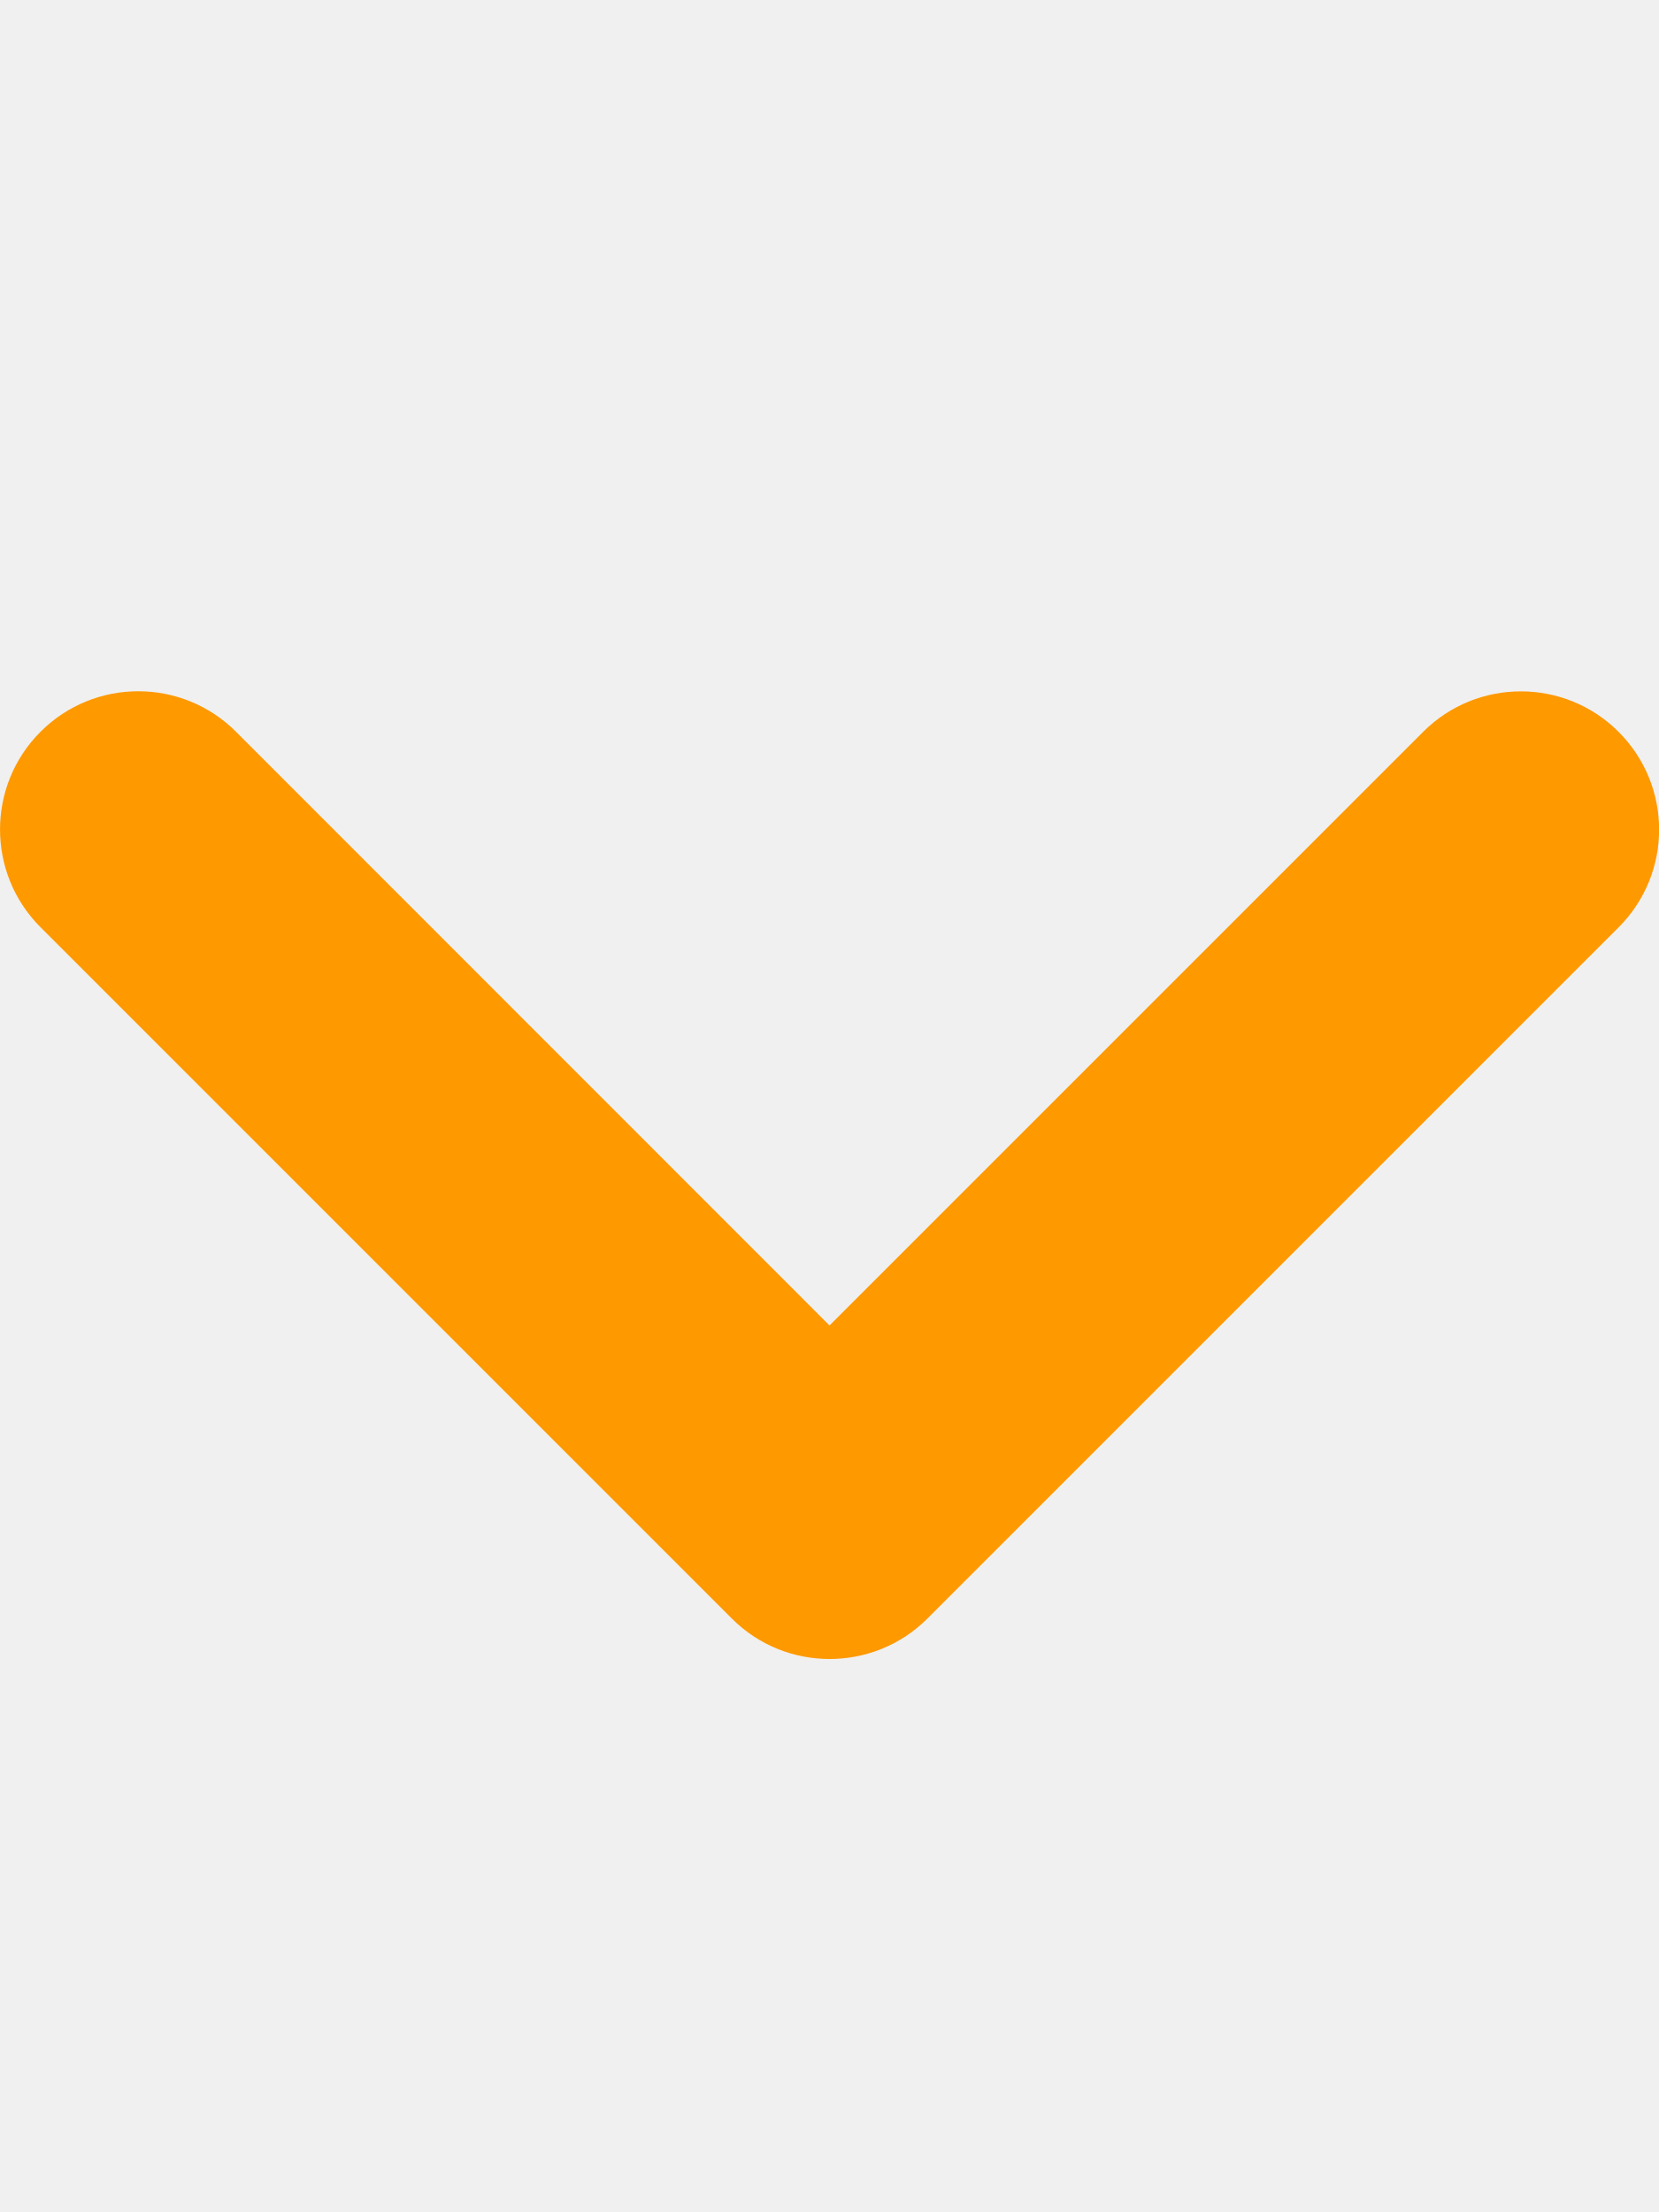
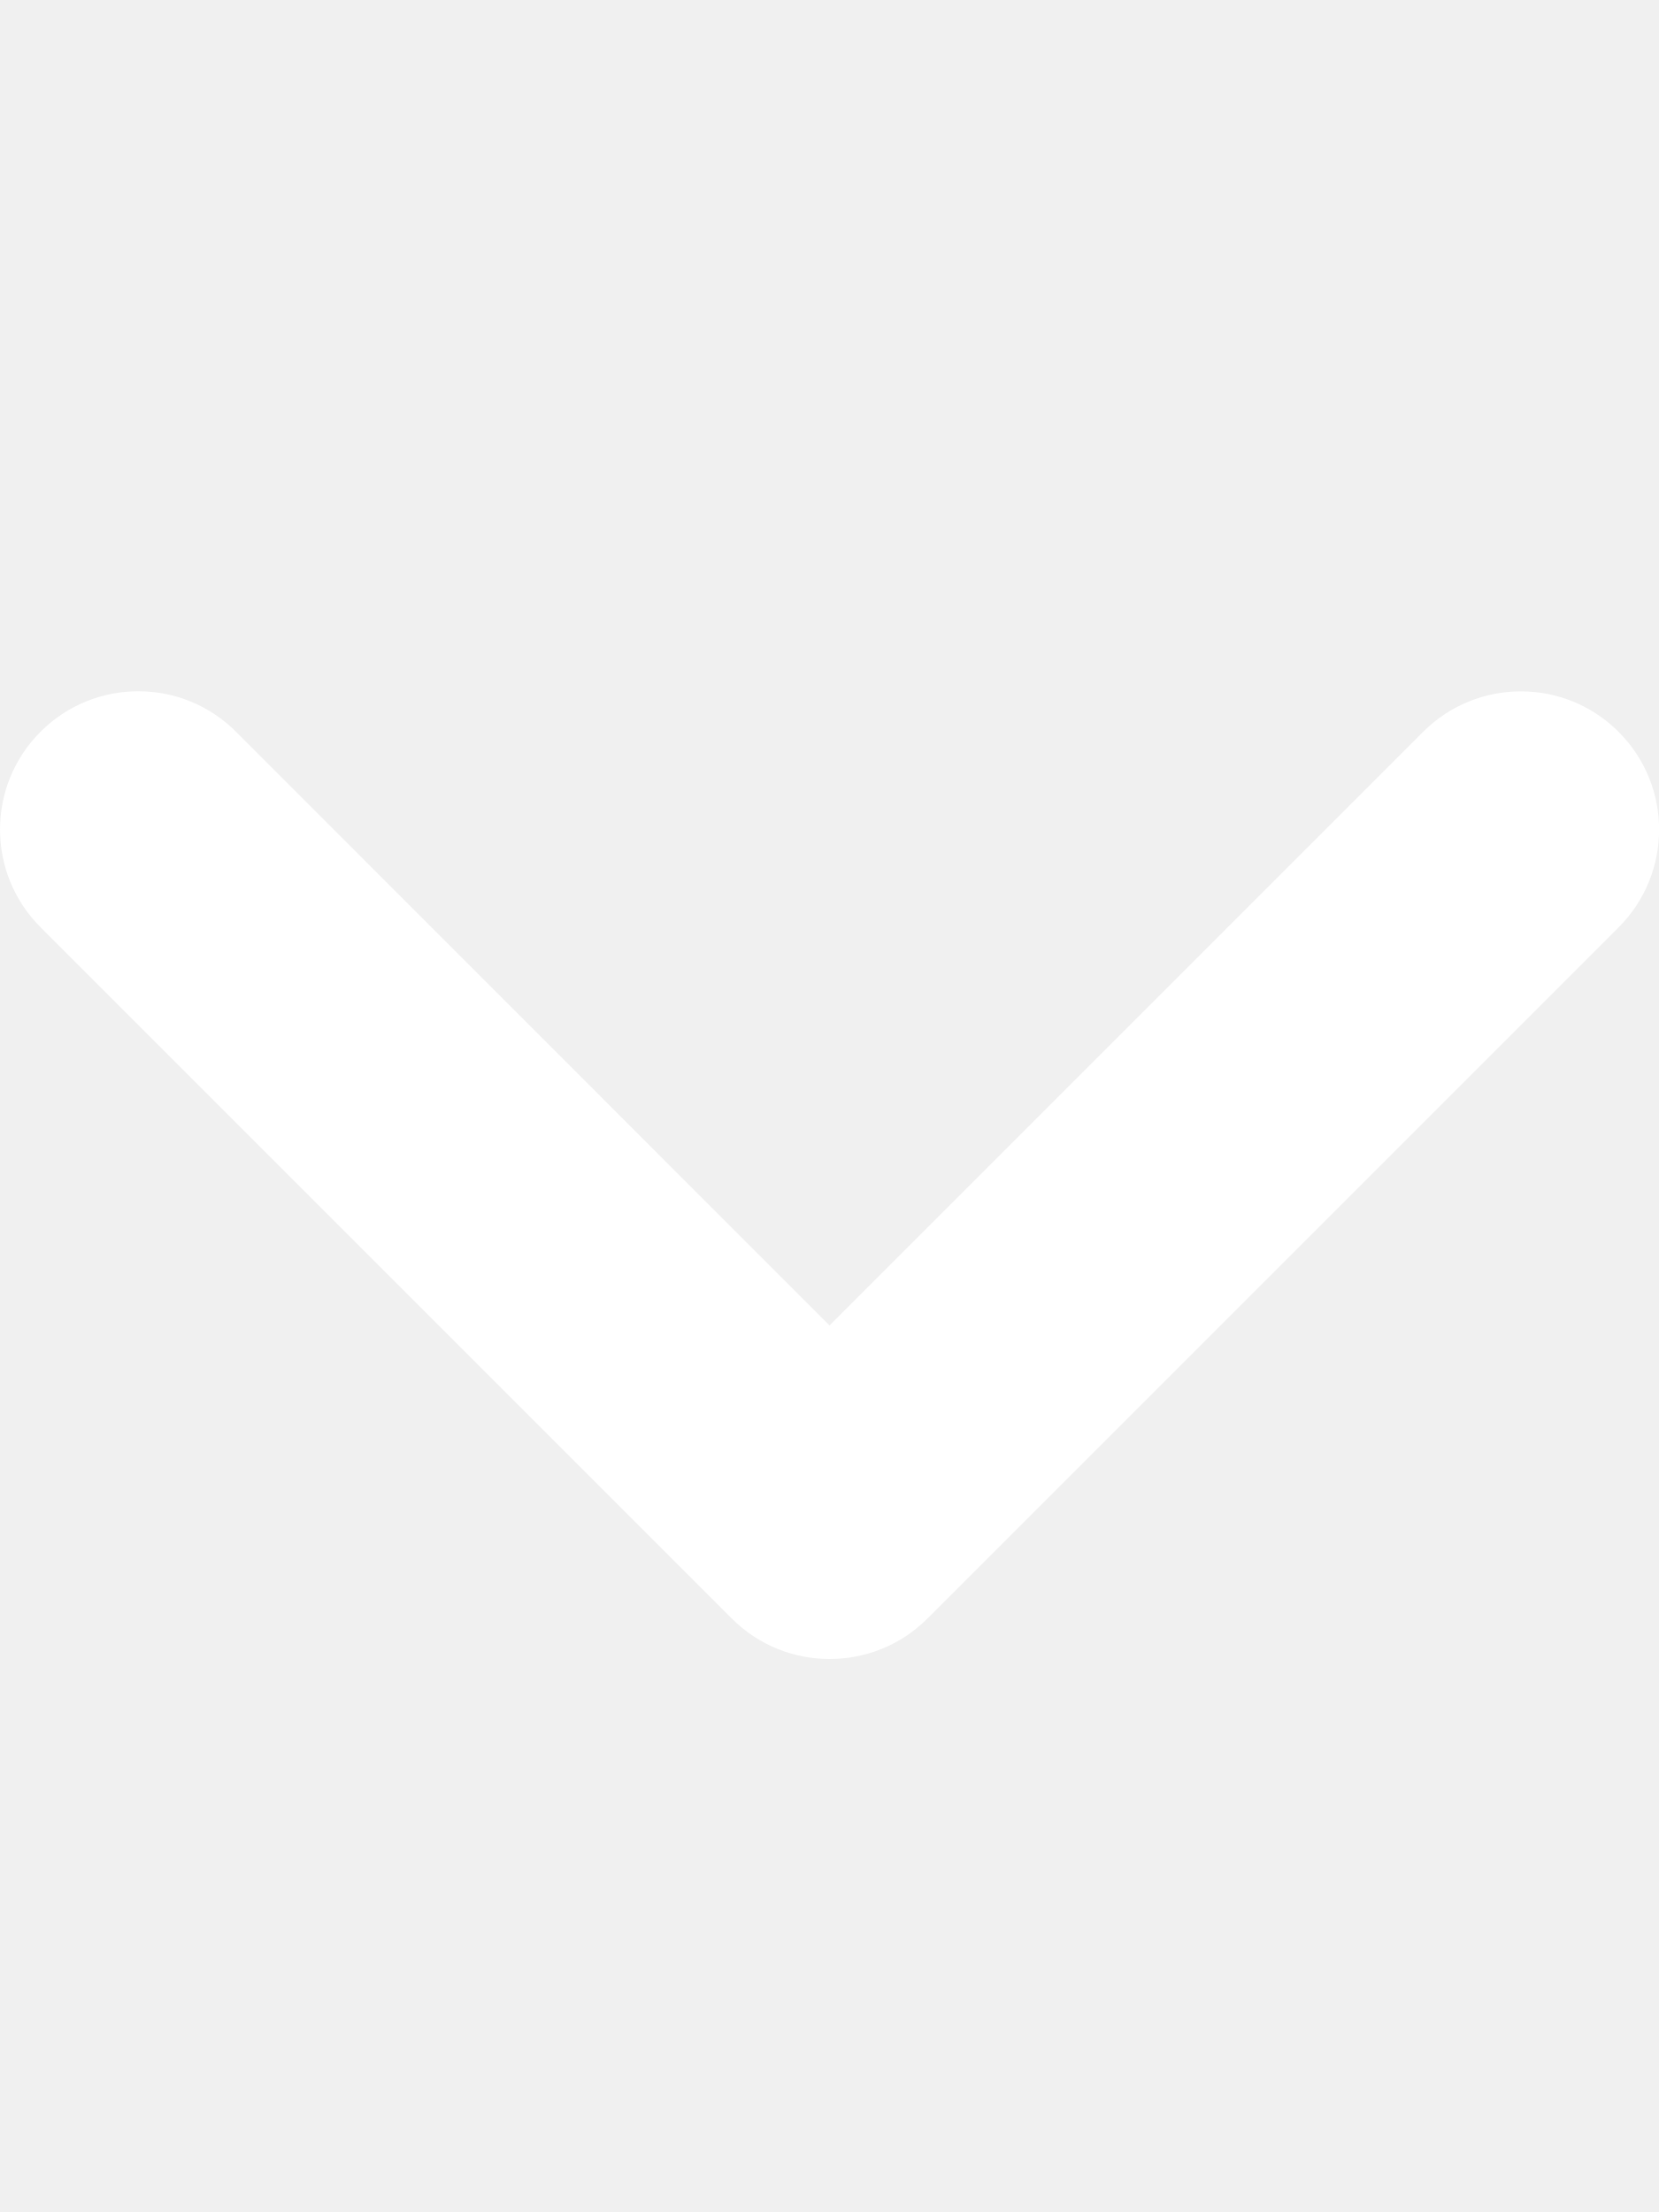
<svg xmlns="http://www.w3.org/2000/svg" viewBox="0 0 384 512">
-   <path fill="#FF9900" d="M192 384c-8.188 0-16.38-3.125-22.62-9.375l-160-160c-12.5-12.5-12.5-32.75 0-45.25s32.75-12.5 45.25 0L192 306.8l137.4-137.4c12.5-12.5 32.75-12.5 45.25 0s12.5 32.75 0 45.25l-160 160C208.4 380.9 200.2 384 192 384z" />
+   <path fill="#FFFFFF" d="M192 384c-8.188 0-16.38-3.125-22.62-9.375l-160-160c-12.5-12.5-12.5-32.75 0-45.25s32.75-12.5 45.25 0L192 306.8l137.4-137.4c12.5-12.5 32.75-12.5 45.25 0s12.5 32.75 0 45.25l-160 160C208.4 380.9 200.2 384 192 384z" />
</svg>
